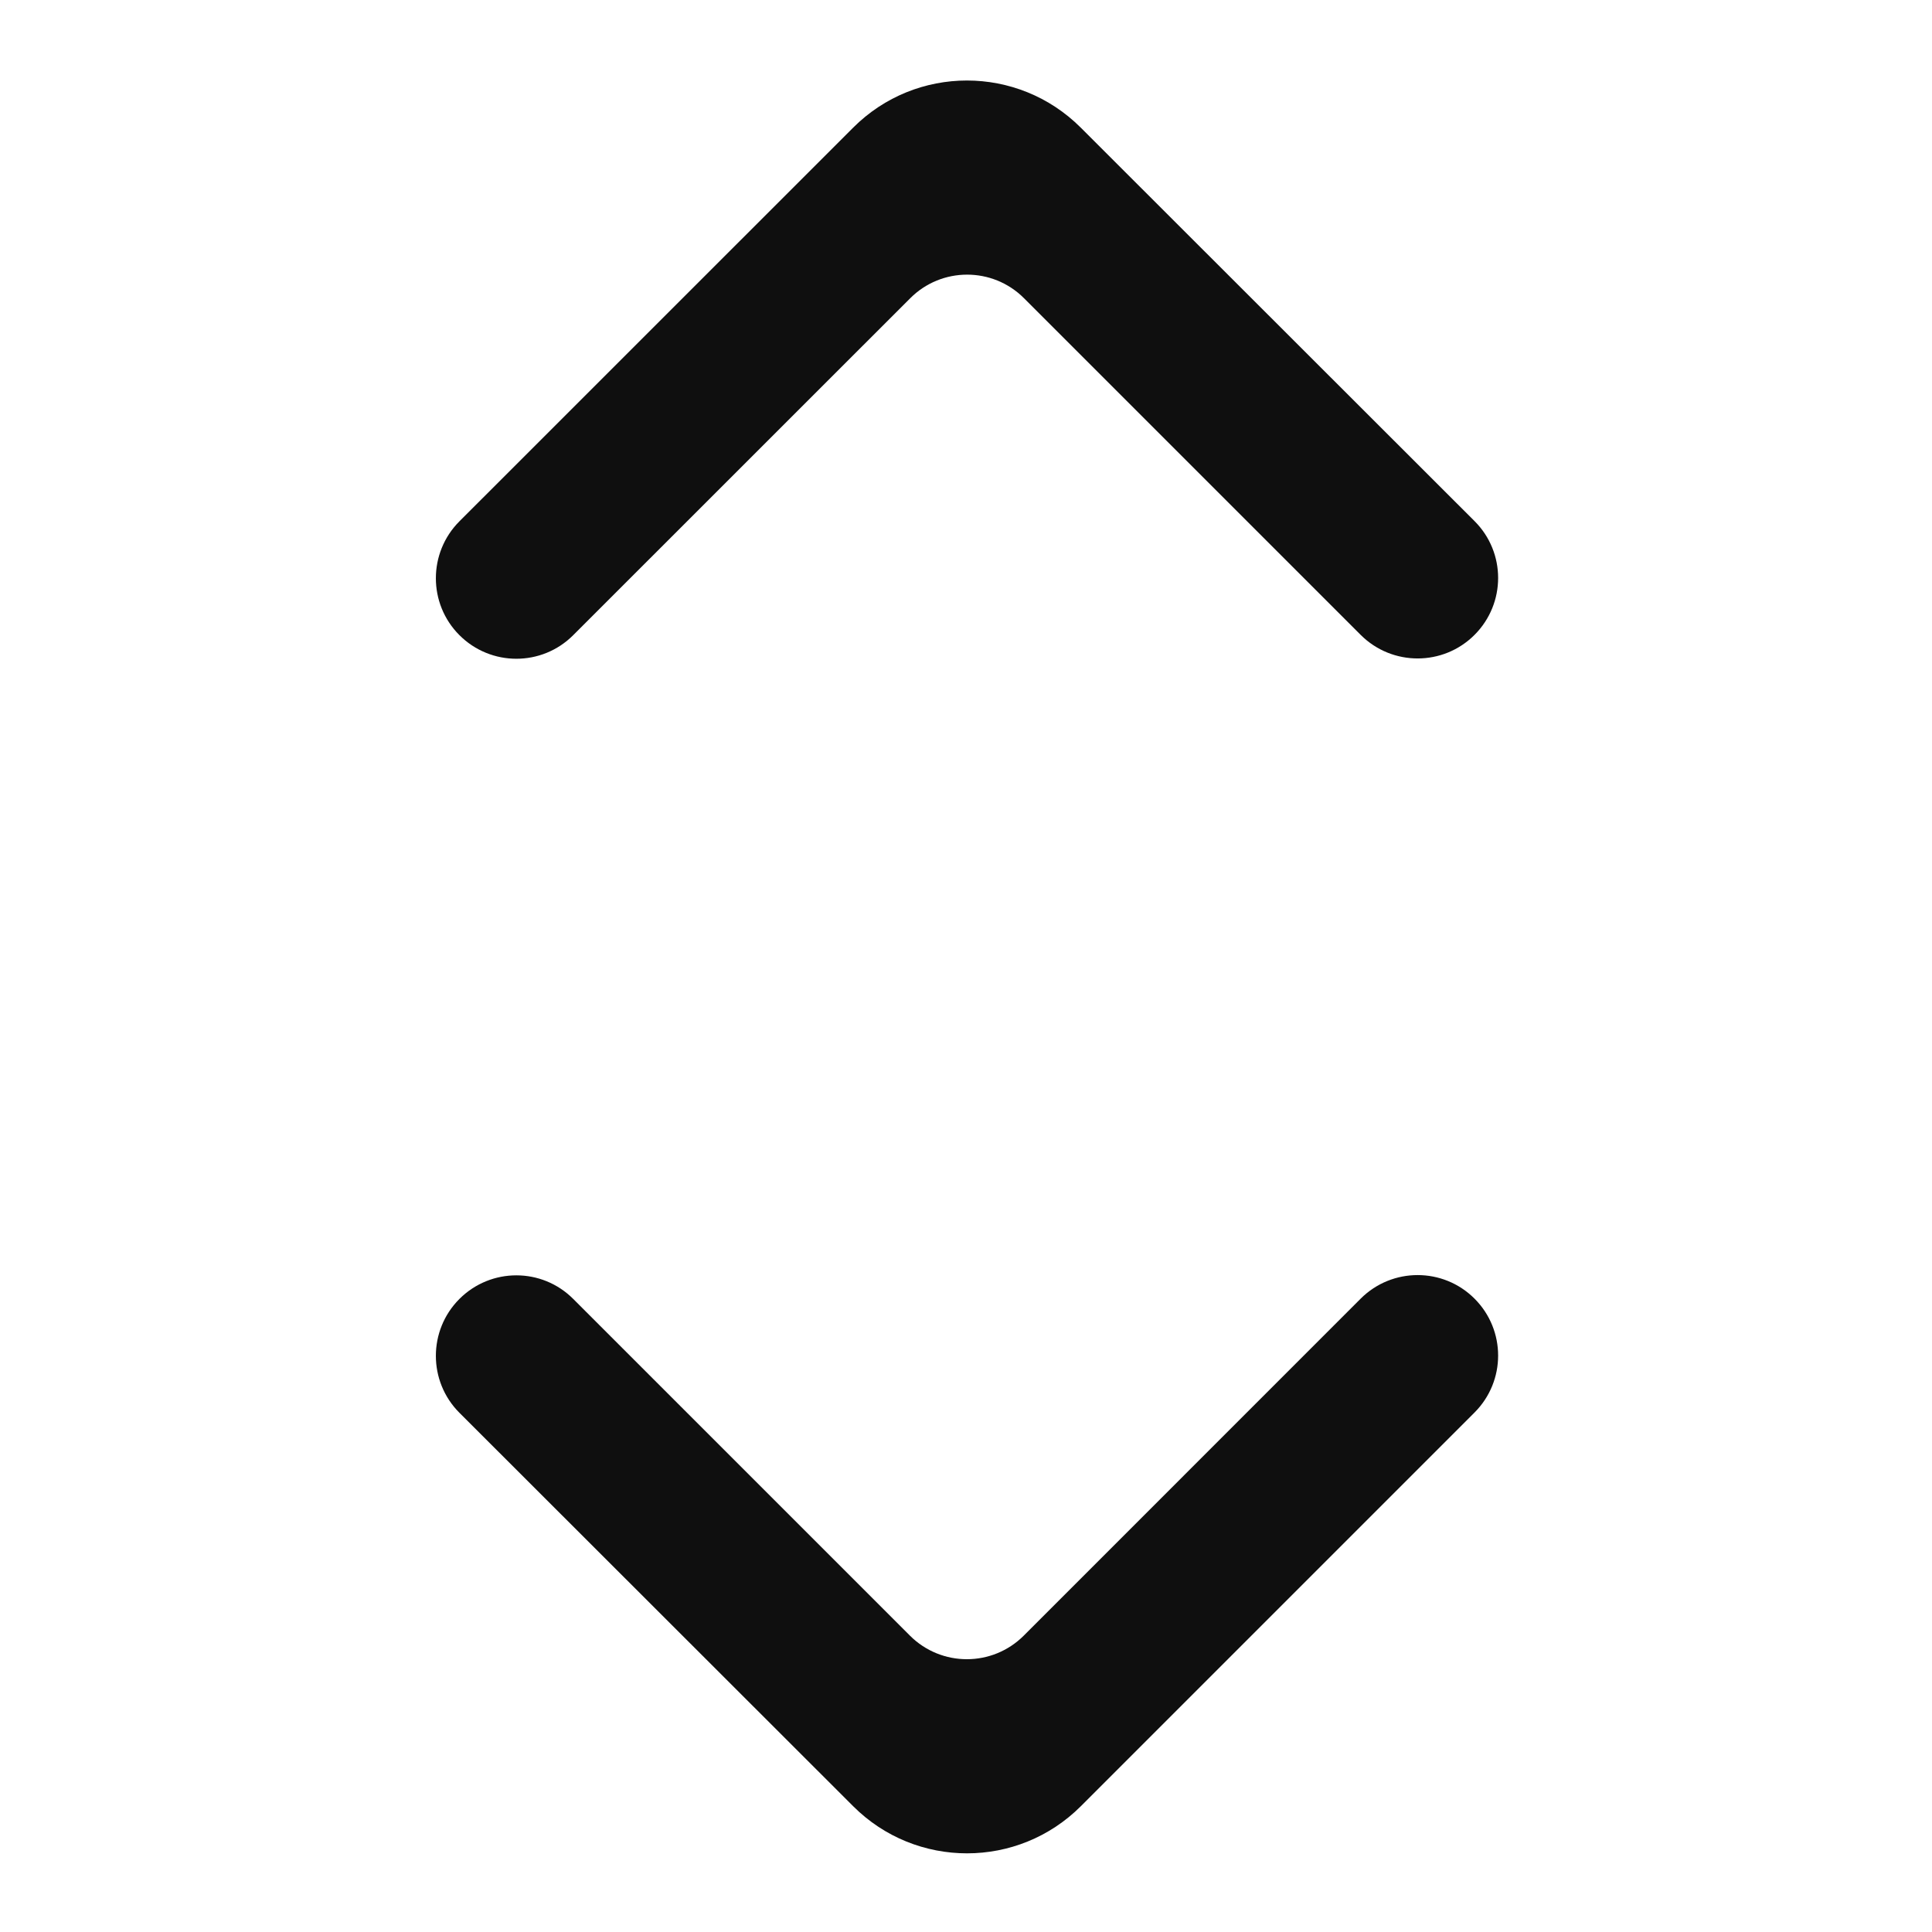
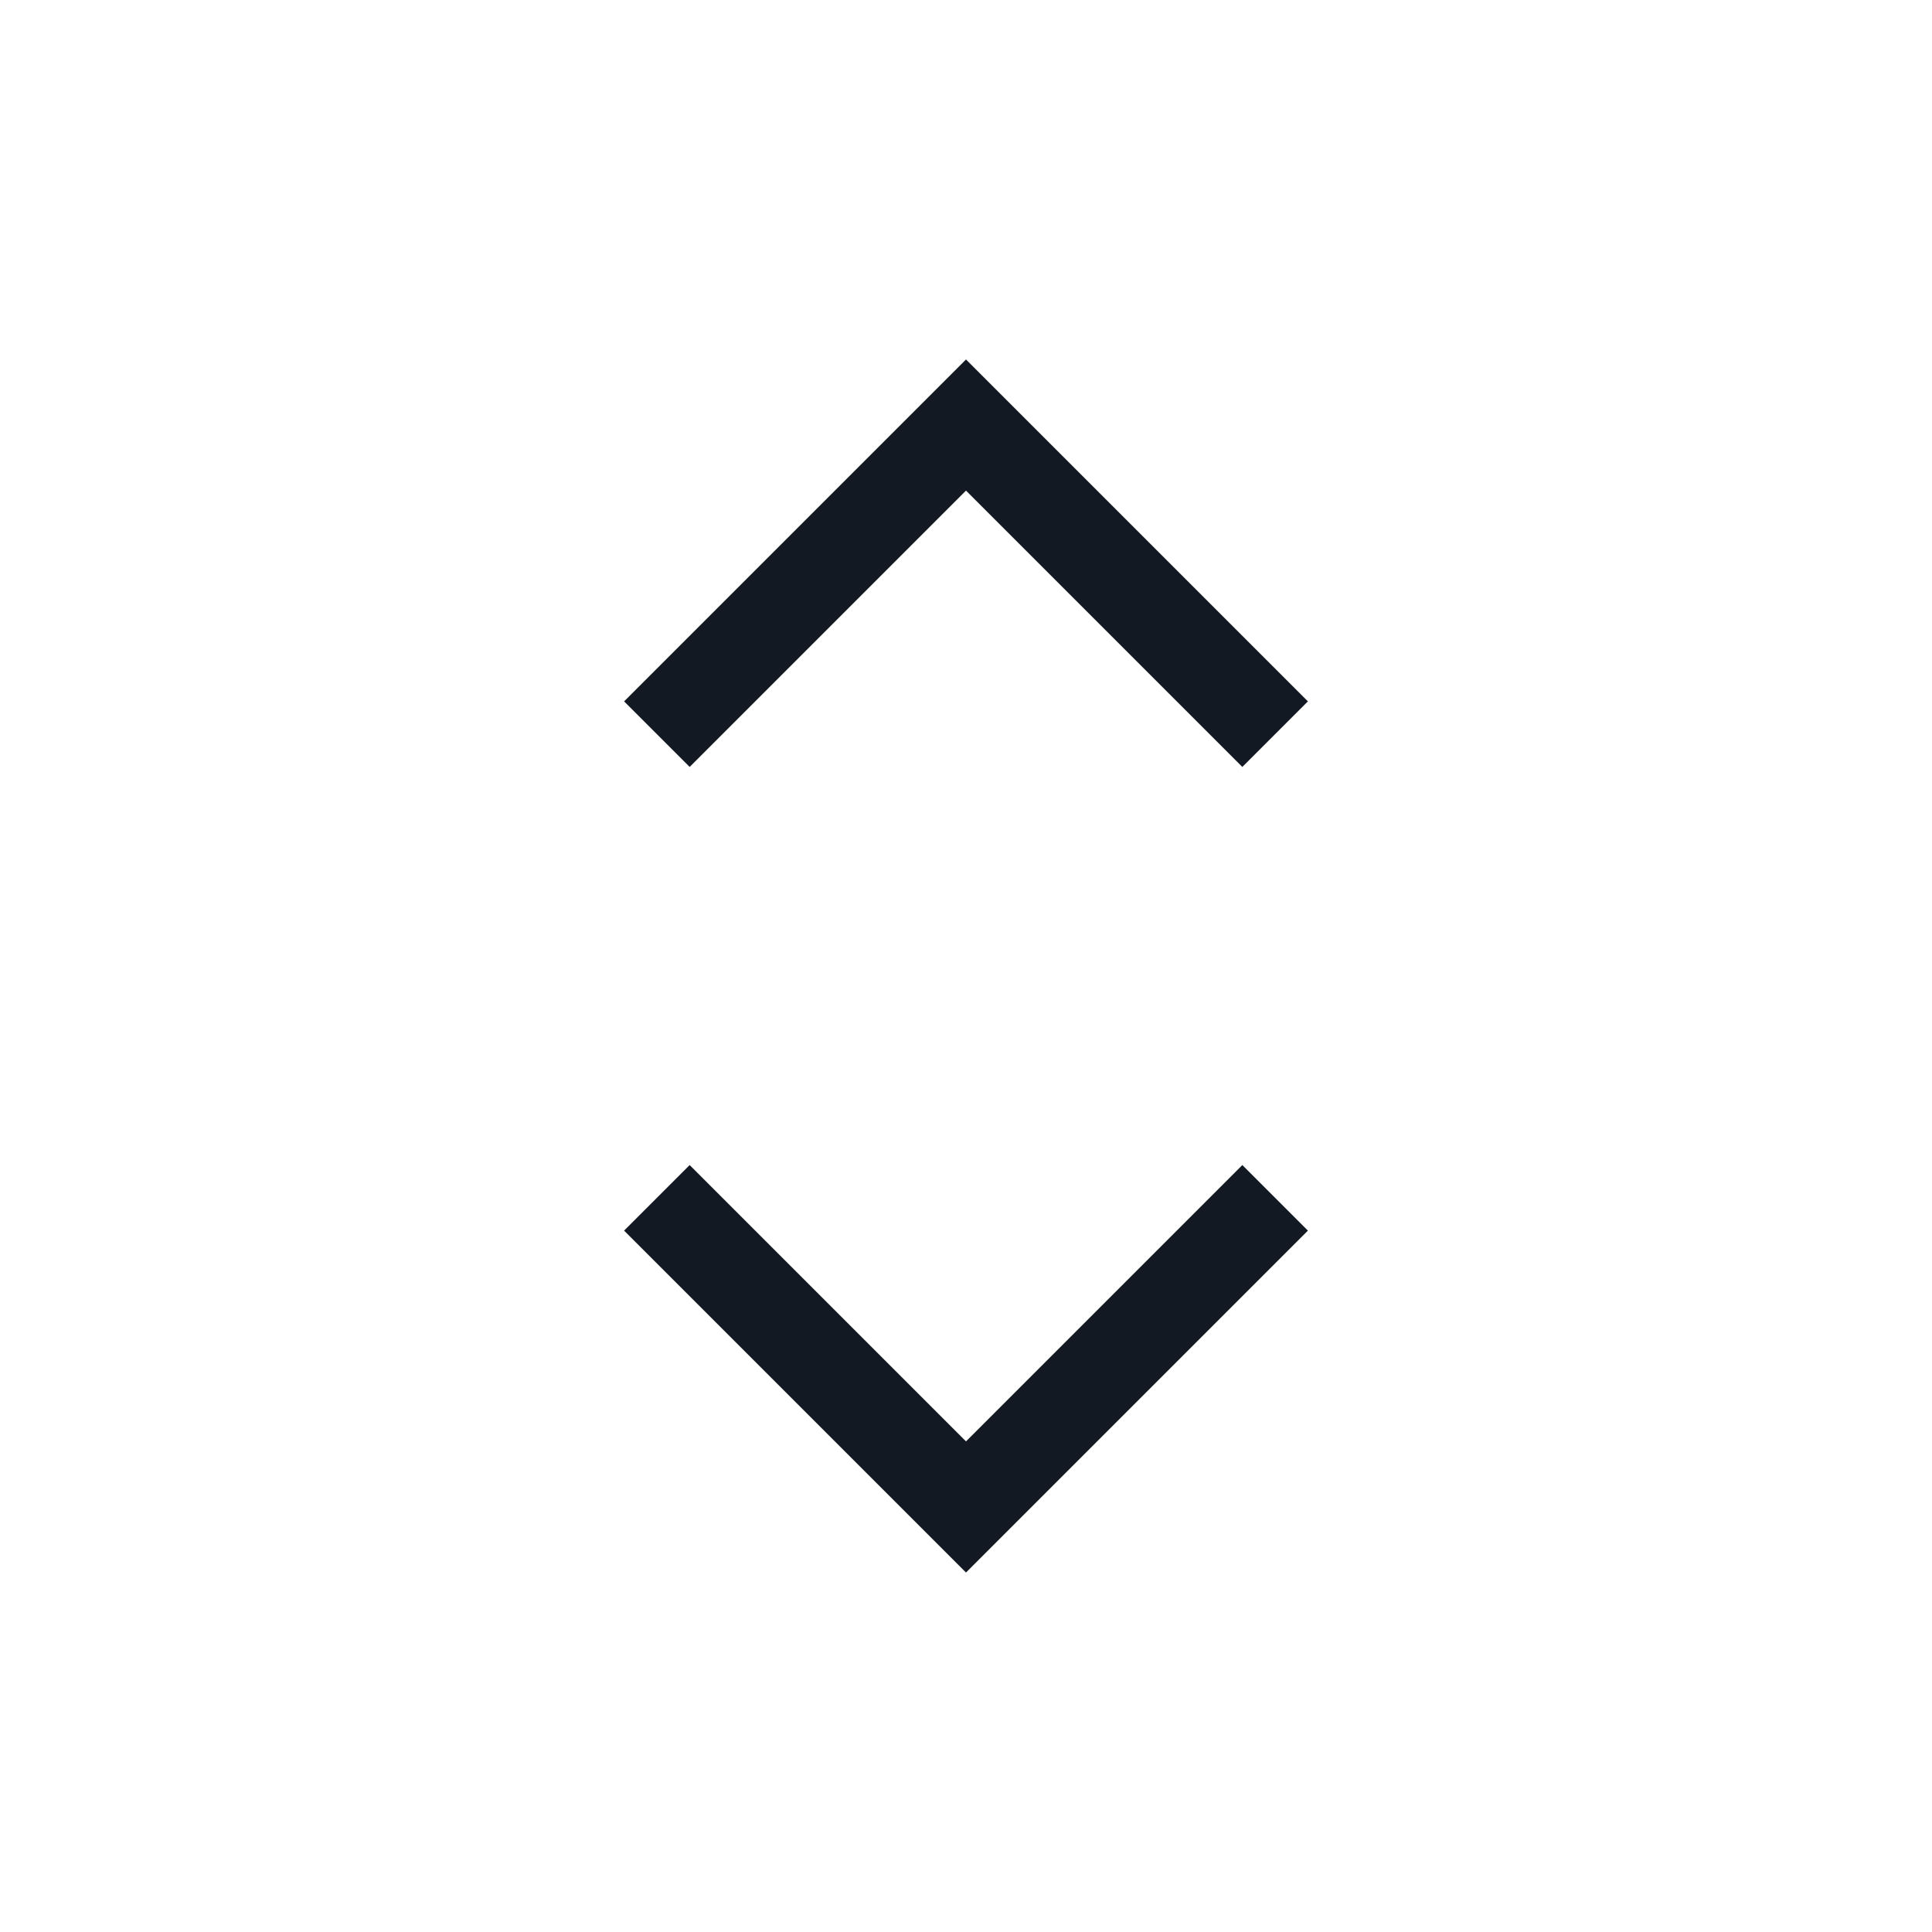
- <svg xmlns="http://www.w3.org/2000/svg" width="800px" height="800px" viewBox="0 0 24 24" fill="none">
-   <path d="M5.707 16.136C5.317 16.526 5.317 17.16 5.707 17.55L10.599 22.438C11.38 23.218 12.646 23.218 13.427 22.437L18.317 17.547C18.708 17.156 18.708 16.523 18.317 16.132C17.927 15.742 17.294 15.742 16.903 16.132L12.718 20.318C12.327 20.709 11.694 20.709 11.303 20.318L7.121 16.136C6.731 15.745 6.098 15.745 5.707 16.136Z" fill="#0F0F0F" />
-   <path d="M18.317 7.887C18.708 7.496 18.708 6.863 18.317 6.473L13.425 1.585C12.644 0.805 11.378 0.805 10.598 1.586L5.707 6.476C5.317 6.867 5.317 7.5 5.707 7.89C6.098 8.281 6.731 8.281 7.121 7.89L11.307 3.705C11.697 3.314 12.331 3.314 12.721 3.705L16.903 7.887C17.294 8.277 17.927 8.277 18.317 7.887Z" fill="#0F0F0F" />
+ <svg xmlns="http://www.w3.org/2000/svg" width="800px" height="800px" viewBox="0 0 25 25" fill="none">
+   <path d="M16.5 15.5L12.5 19.5L8.5 15.5M8.5 9.5L12.5 5.5L16.5 9.5" stroke="#121923" stroke-width="1.2" />
</svg>
